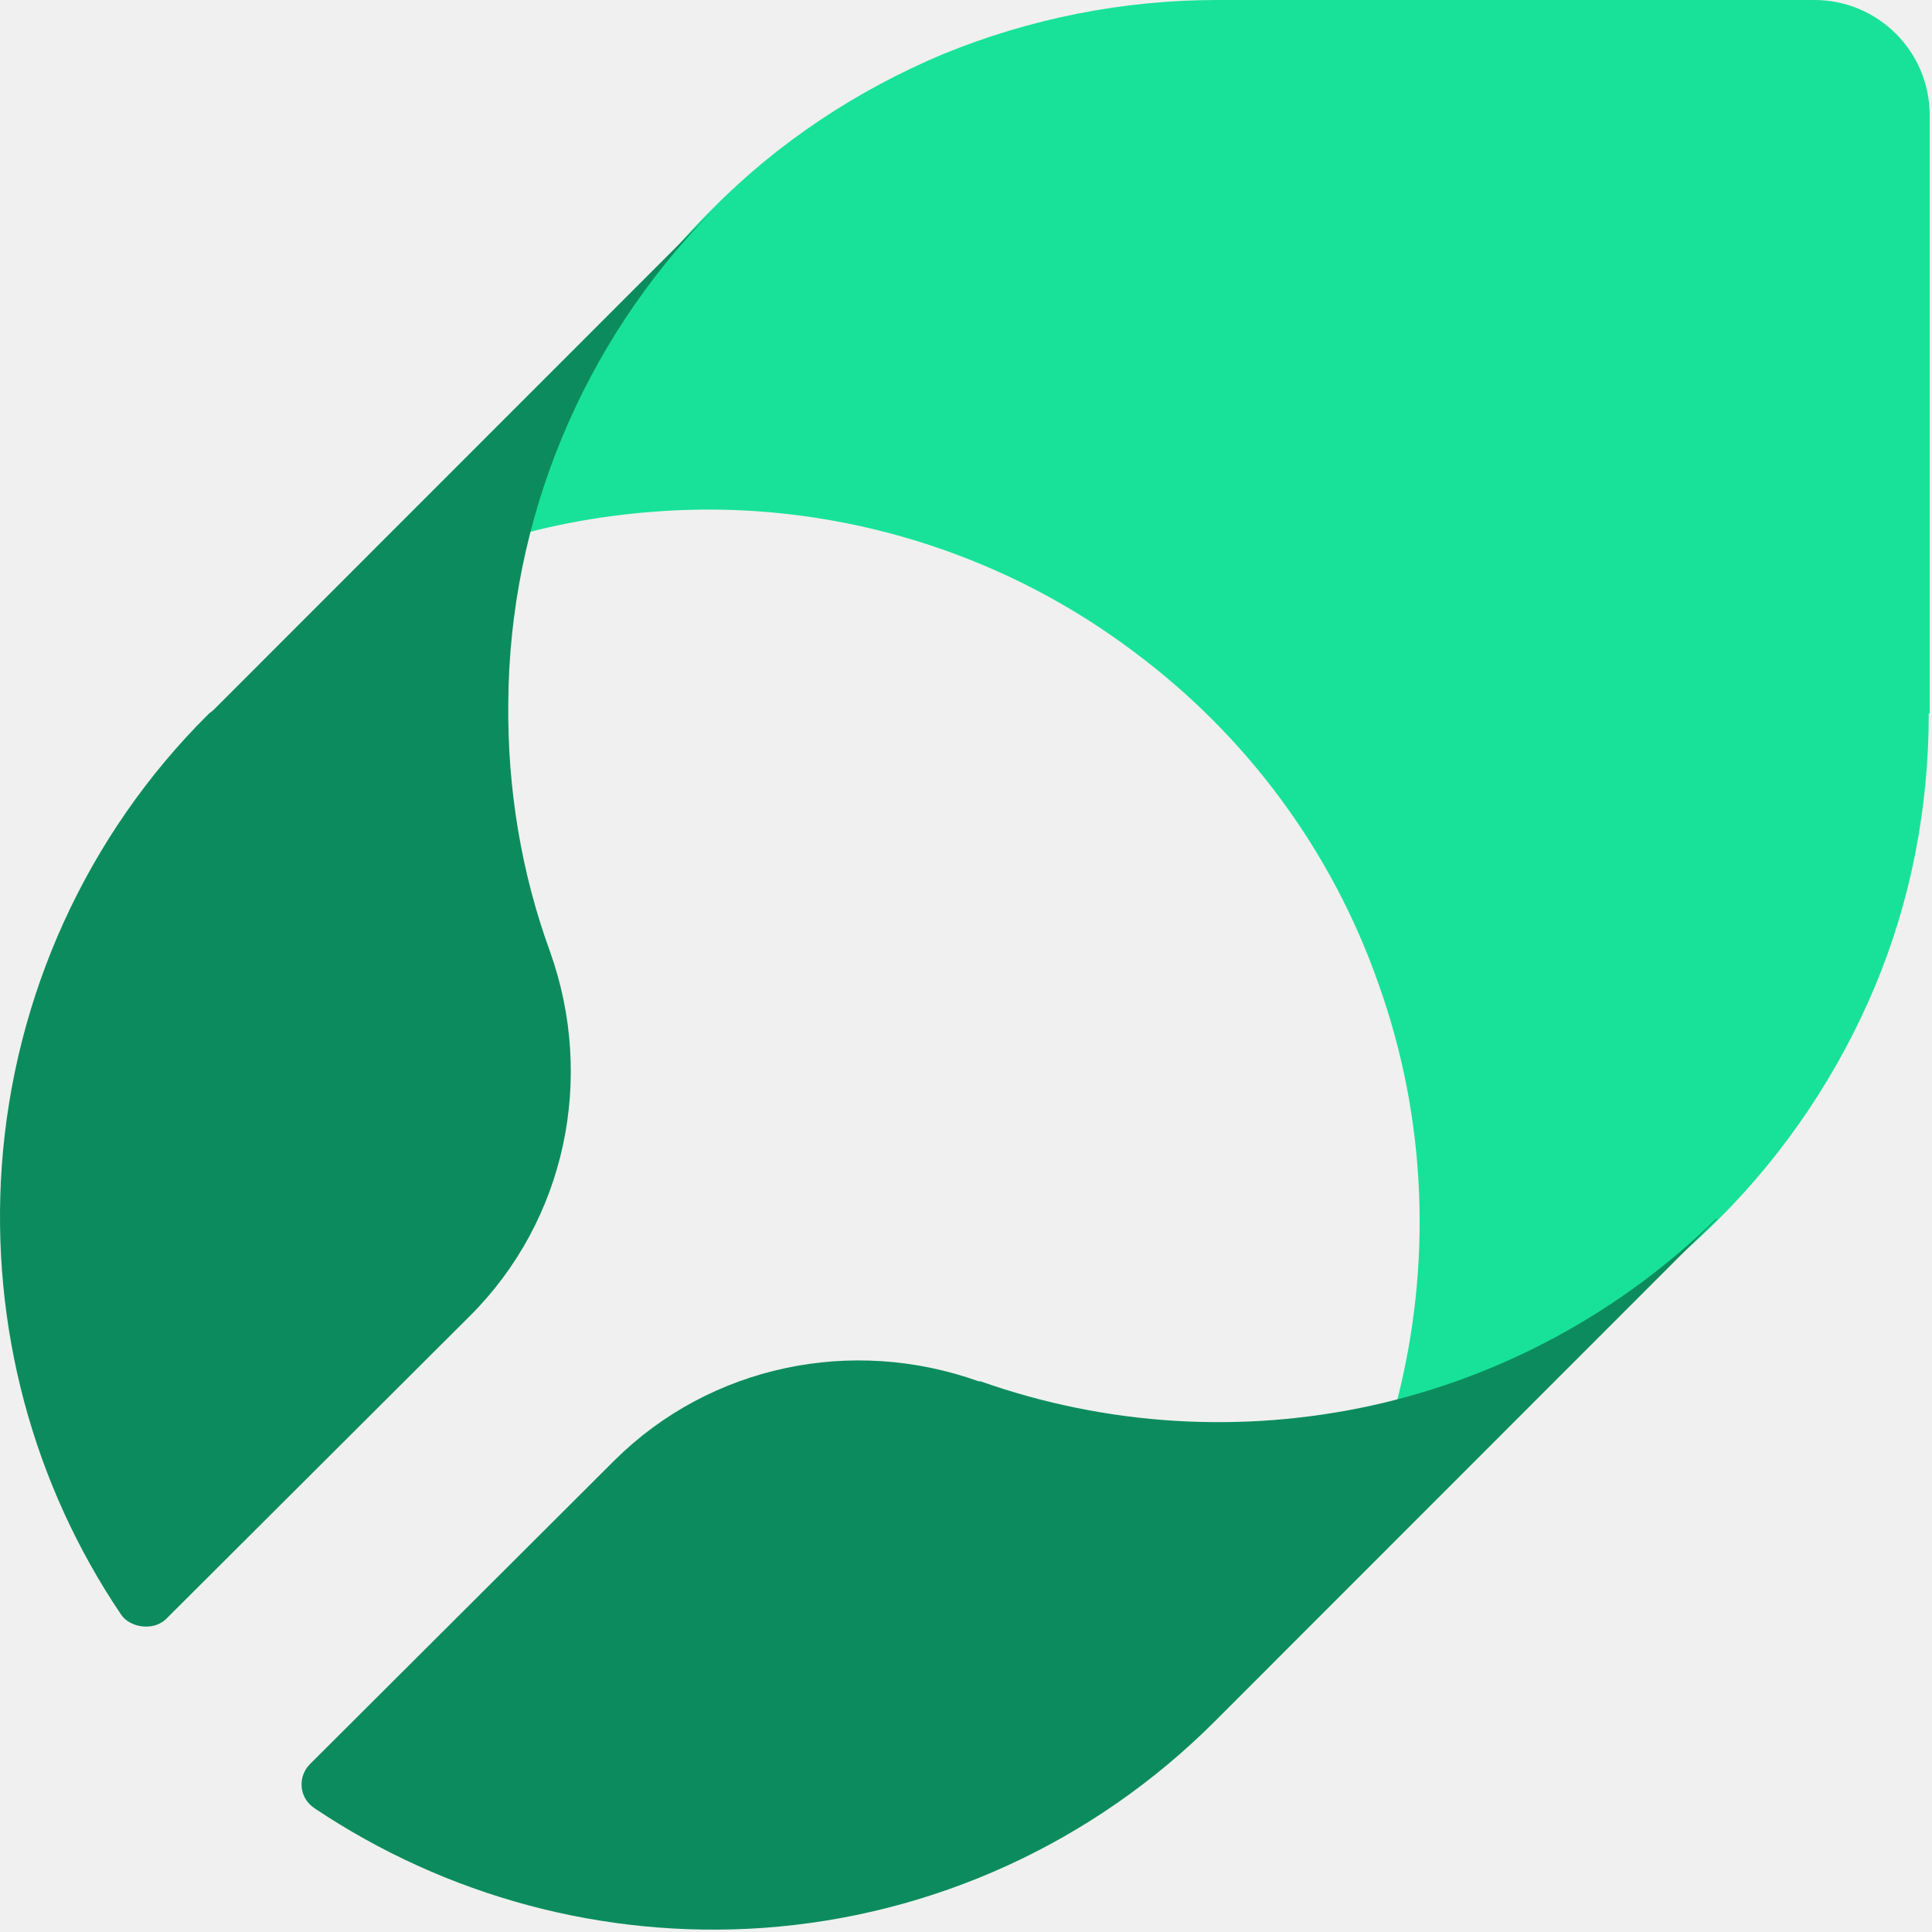
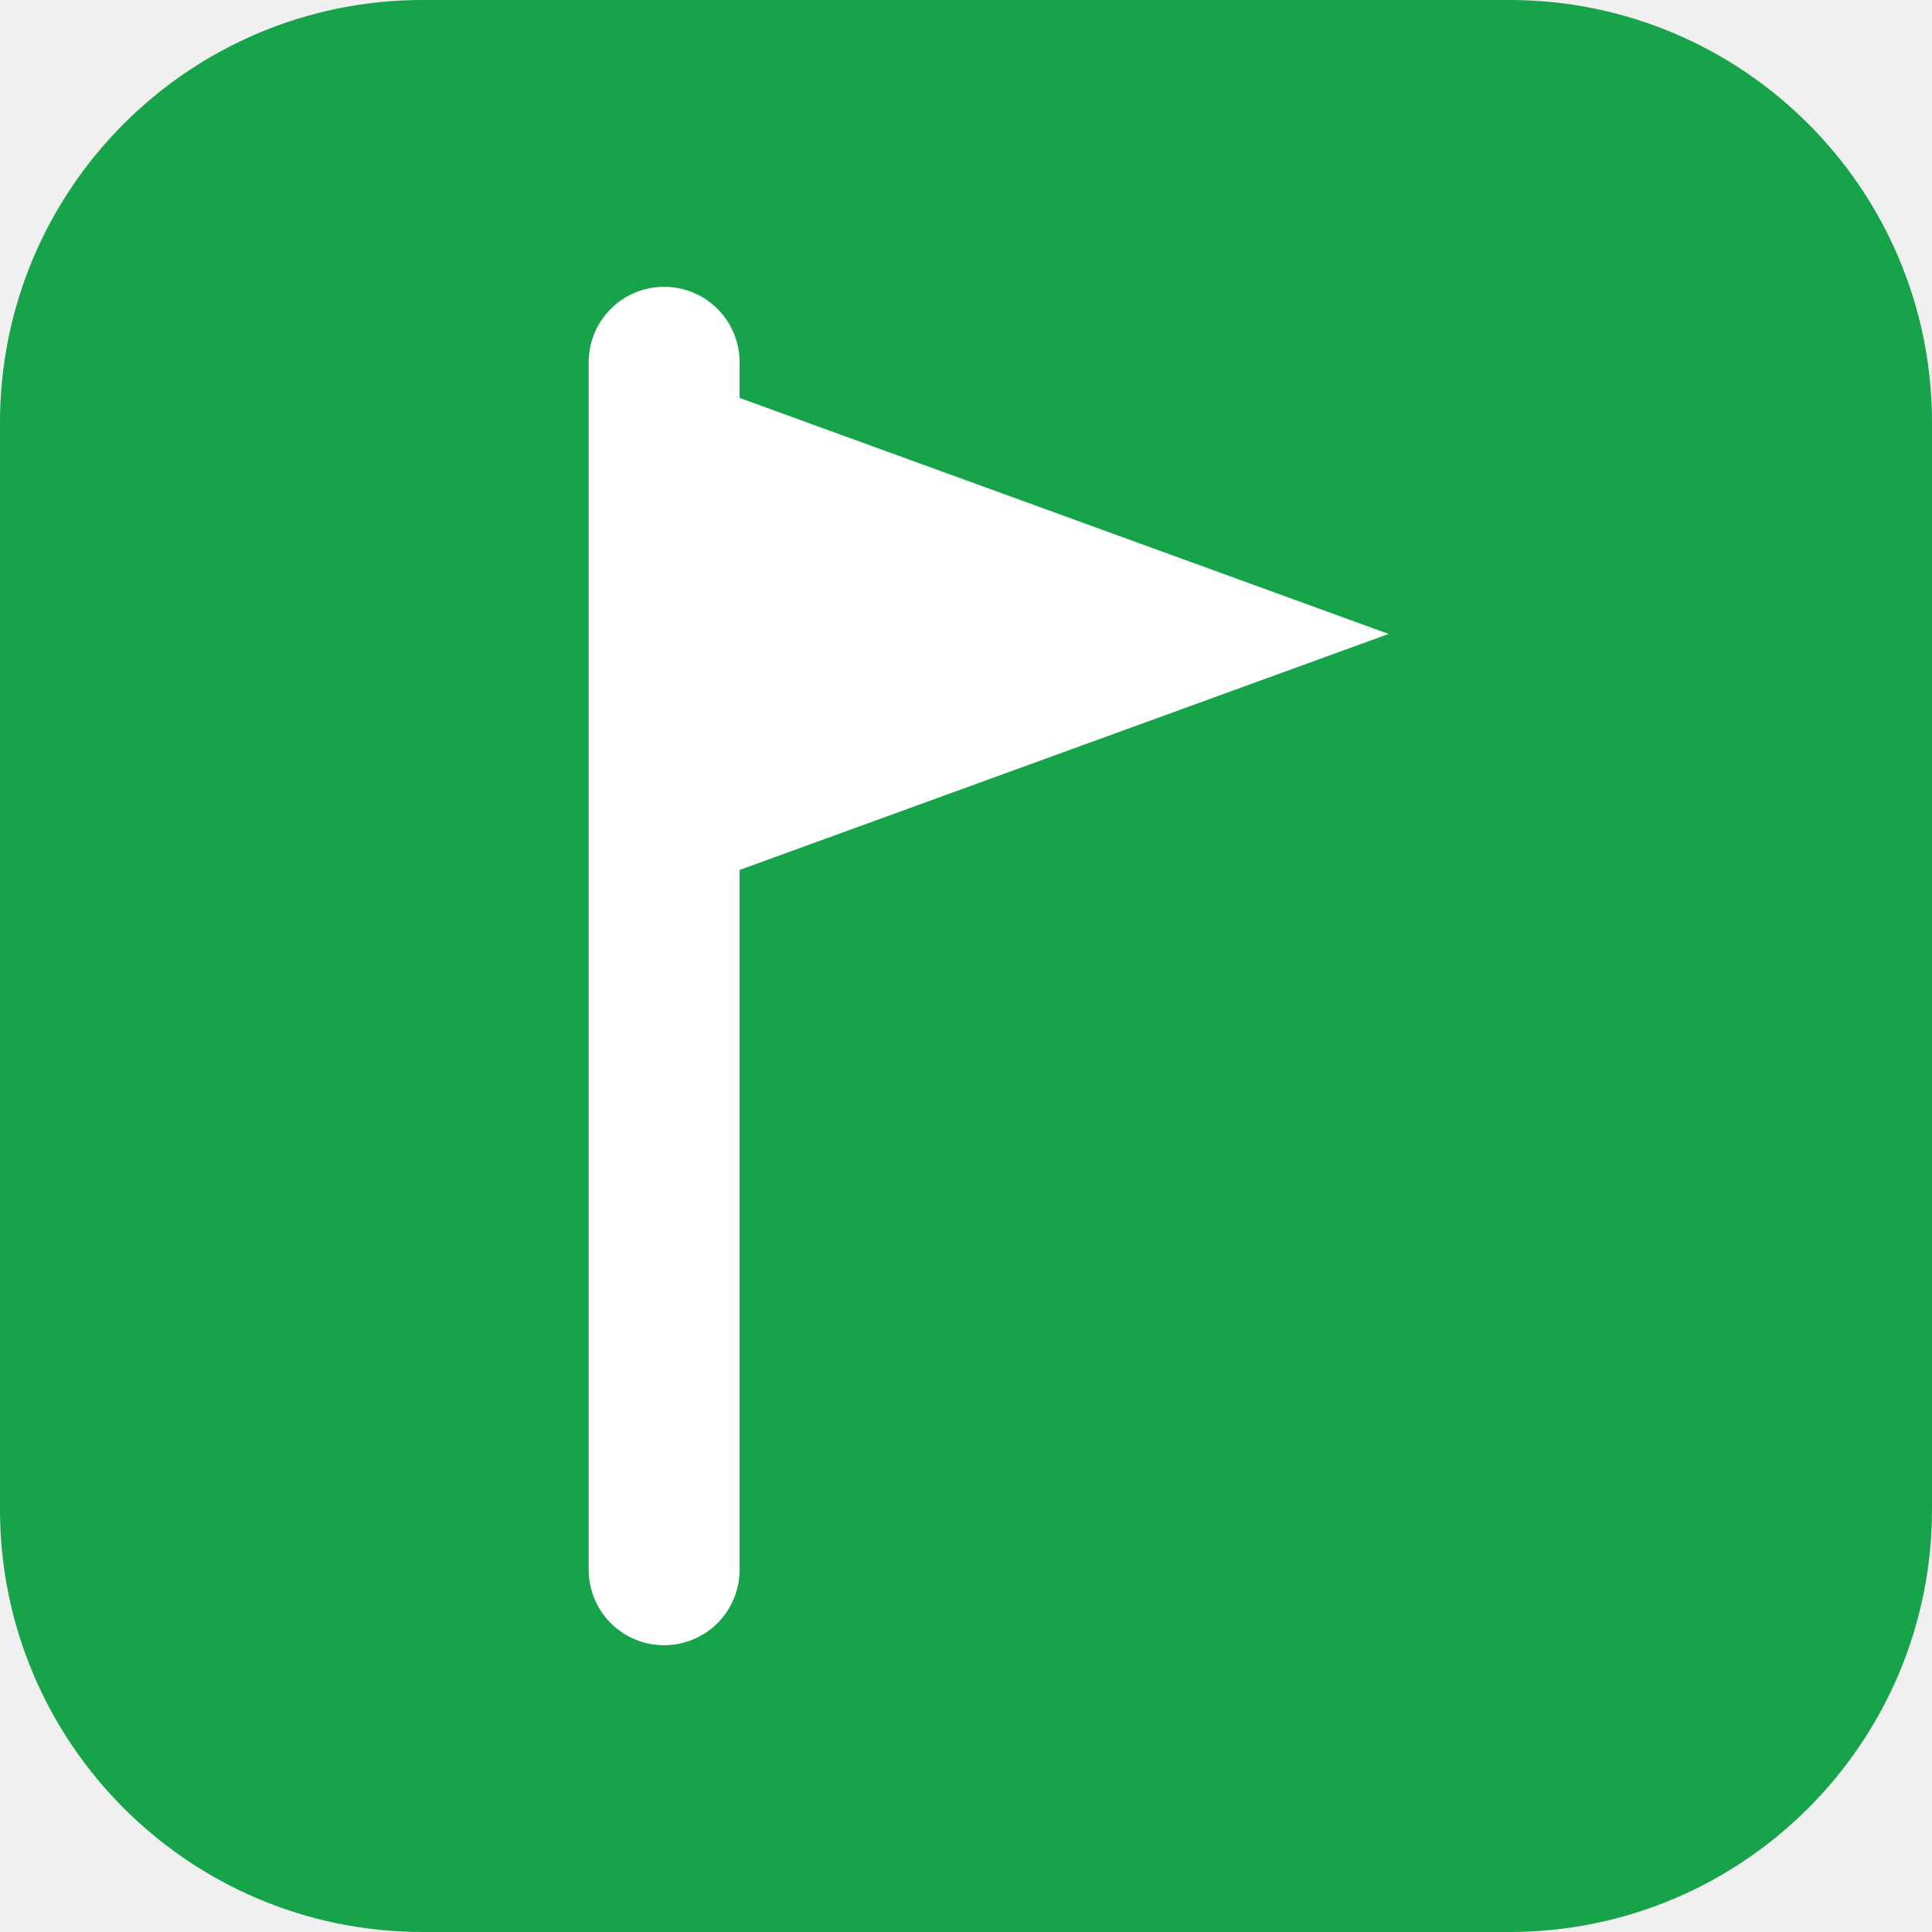
- <svg xmlns="http://www.w3.org/2000/svg" width="502" height="502" viewBox="0 0 502 502" fill="none">
-   <path d="M501.402 185.33V29.962C501.402 13.29 487.876 0 471.453 0H316.156C291.763 0 267.611 4.832 245.15 14.014C222.689 23.438 202.16 36.969 185.012 54.367L183.804 55.575C161.101 78.53 144.92 107.042 136.708 138.454C151.441 134.588 166.656 132.655 181.871 132.413C222.447 131.93 262.298 144.978 294.661 169.383C323.885 191.13 346.104 221.092 358.18 255.645C370.739 290.681 372.188 328.859 362.769 364.862C393.925 356.647 422.666 340.457 445.611 317.744L446.818 316.536C463.966 299.38 477.732 278.841 487.151 256.37C496.571 233.898 501.16 209.735 501.16 185.33H501.402Z" fill="#18E299" />
-   <path d="M132.071 182.706C132.312 135.044 151.32 89.307 184.764 55.125L55.557 184.391C55.076 184.873 54.594 185.113 54.113 185.595C22.593 216.888 3.586 258.774 0.458 303.066C-2.43 344.47 8.397 385.392 31.496 419.575C33.699 422.835 39.677 423.907 43.046 420.778L122.206 341.822C146.989 317.028 154.689 280.198 142.899 247.219C135.44 226.758 131.831 204.852 132.071 182.706Z" fill="#0C8C5E" />
-   <path d="M446.067 316.547C421.284 340.86 390.245 357.71 356.56 365.172C322.634 372.635 287.506 370.468 254.783 358.914C254.783 358.914 254.542 358.914 254.301 358.914C221.338 347.118 184.525 354.821 159.742 379.375L80.581 458.331C77.212 461.701 77.694 467.238 81.784 469.885C115.95 492.754 156.855 503.827 198.24 500.938C242.512 497.809 284.137 478.792 315.656 447.258L316.859 446.054L446.067 316.788V316.547Z" fill="#0C8C5E" />
+ <svg xmlns="http://www.w3.org/2000/svg" width="32" height="32" viewBox="0 0 32 32" fill="none">
+   <rect width="32" height="32" rx="7" fill="#16A34A" />
+   <path d="M11 6v20" stroke="#FFFFFF" stroke-width="2.5" stroke-linecap="round" />
+   <path d="M12 6.5l11 4-11 4z" fill="#FFFFFF" />
</svg>
